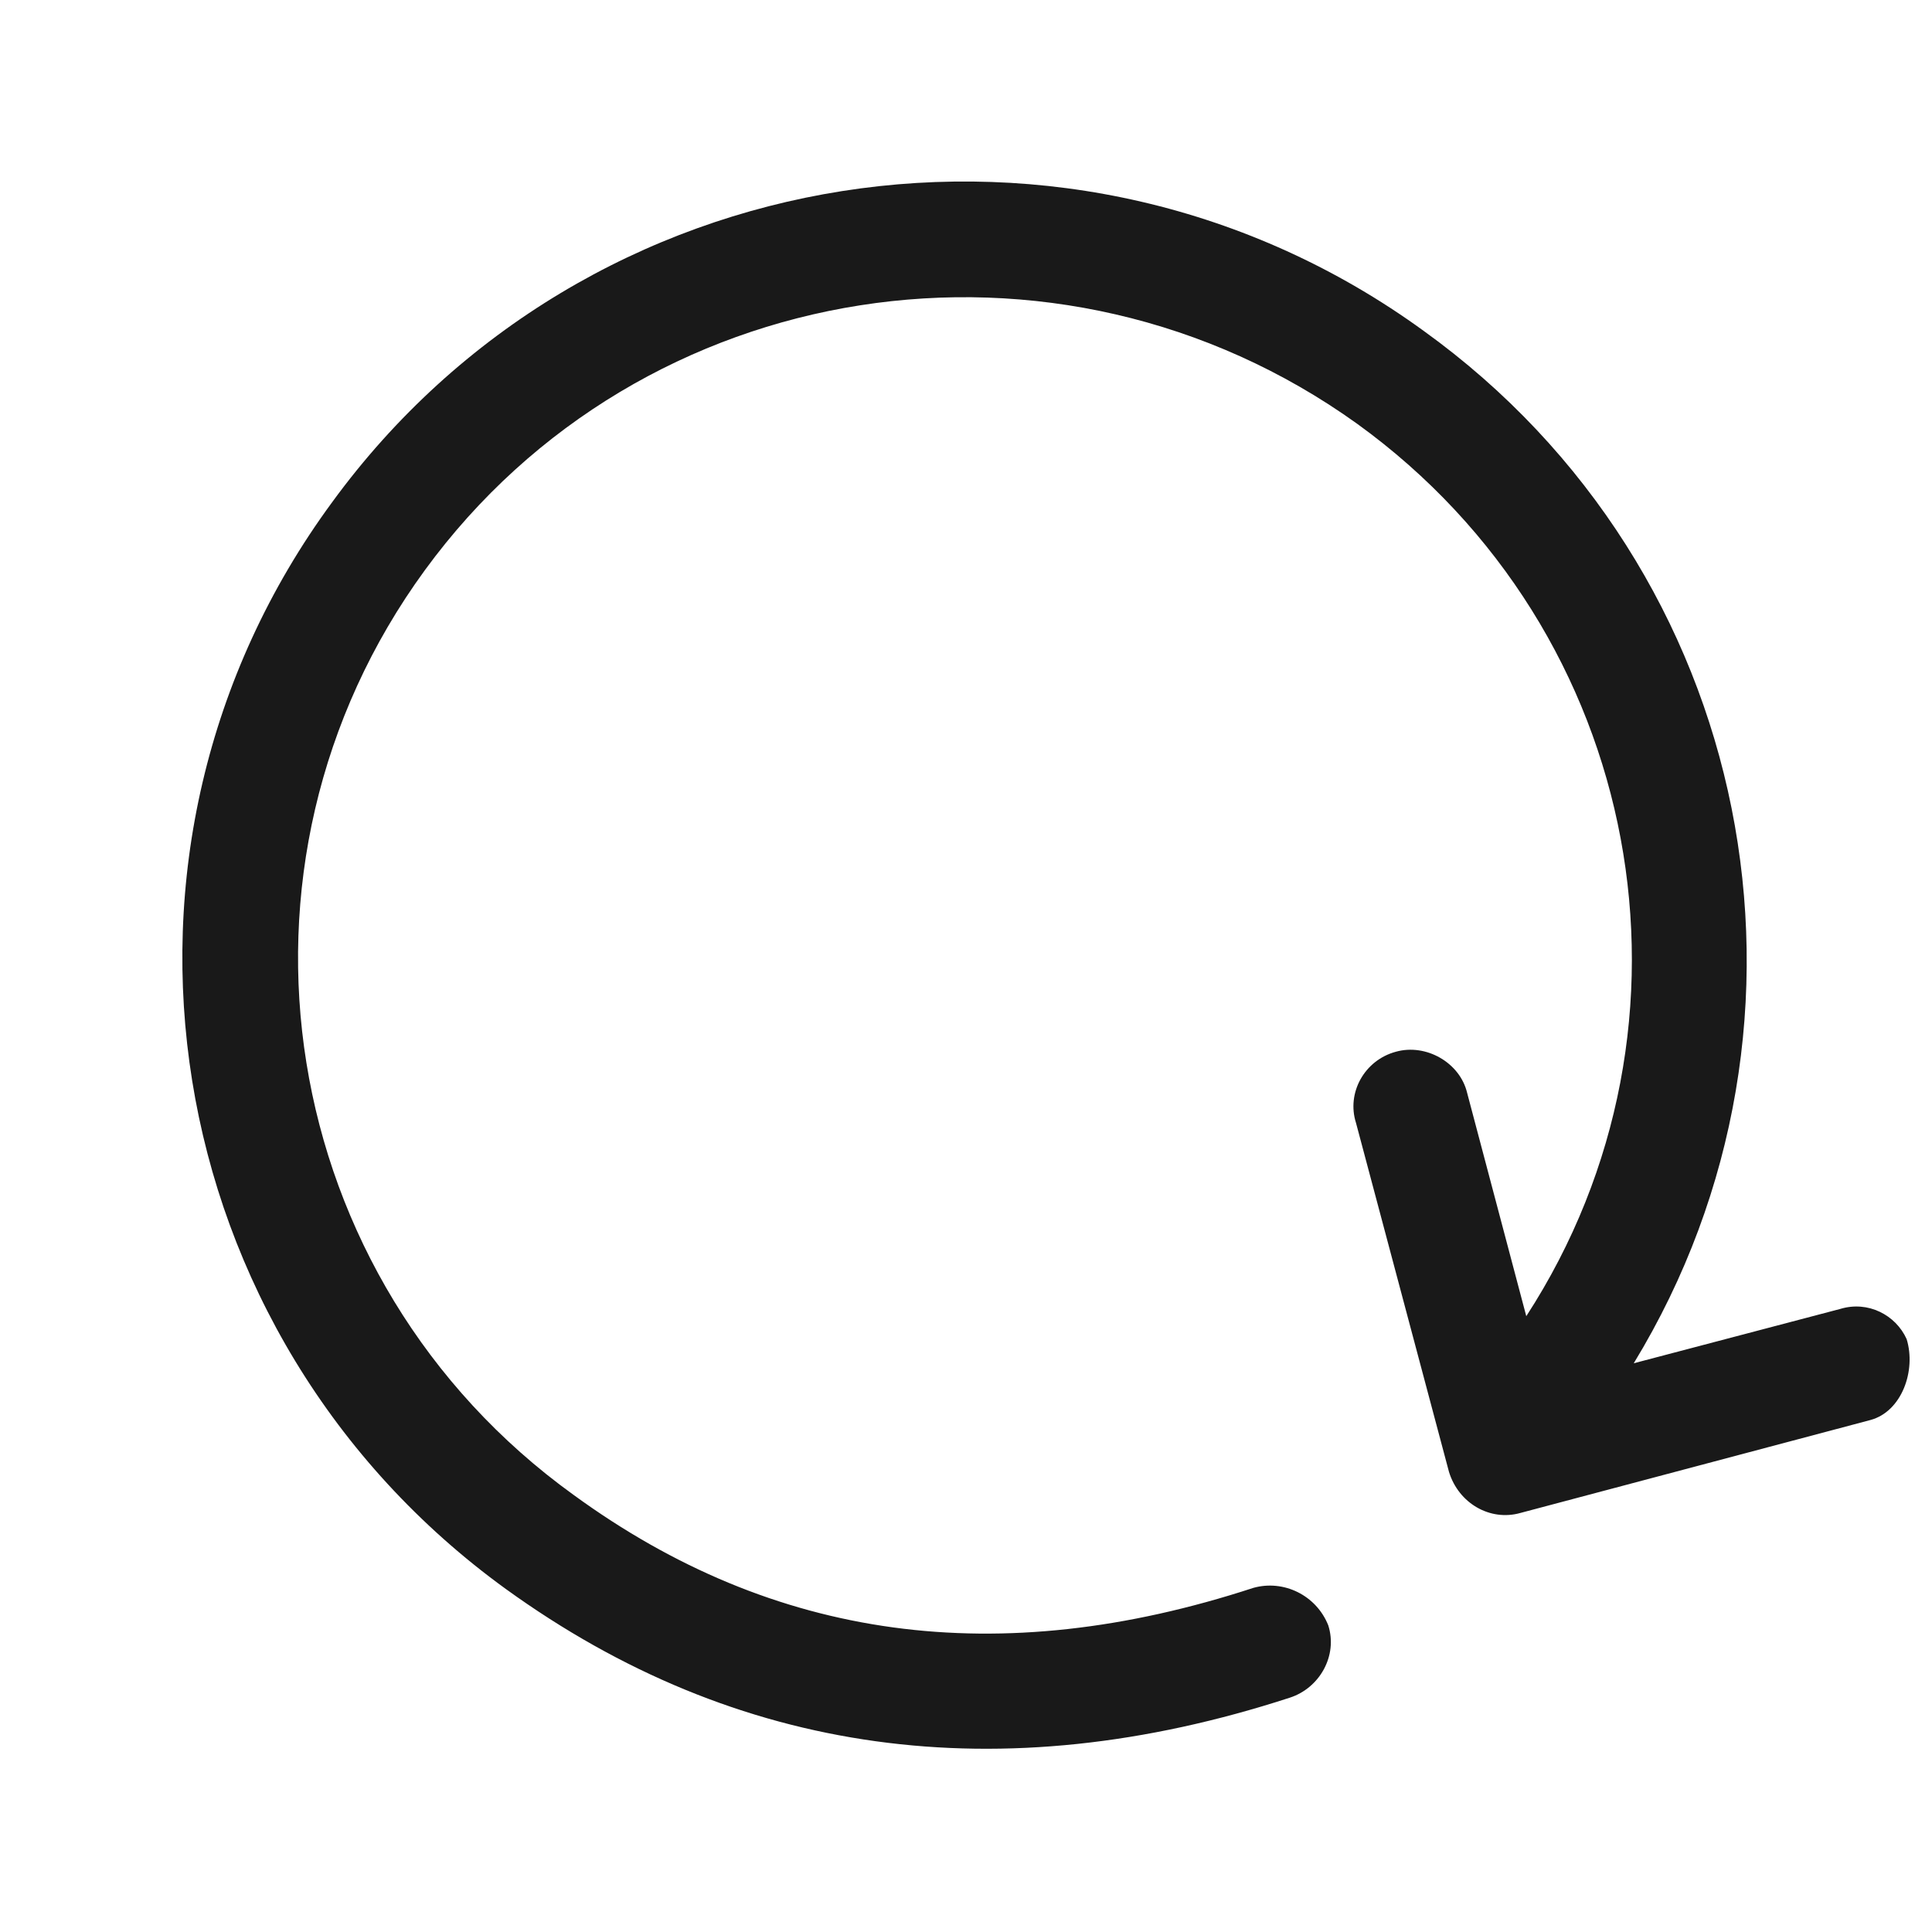
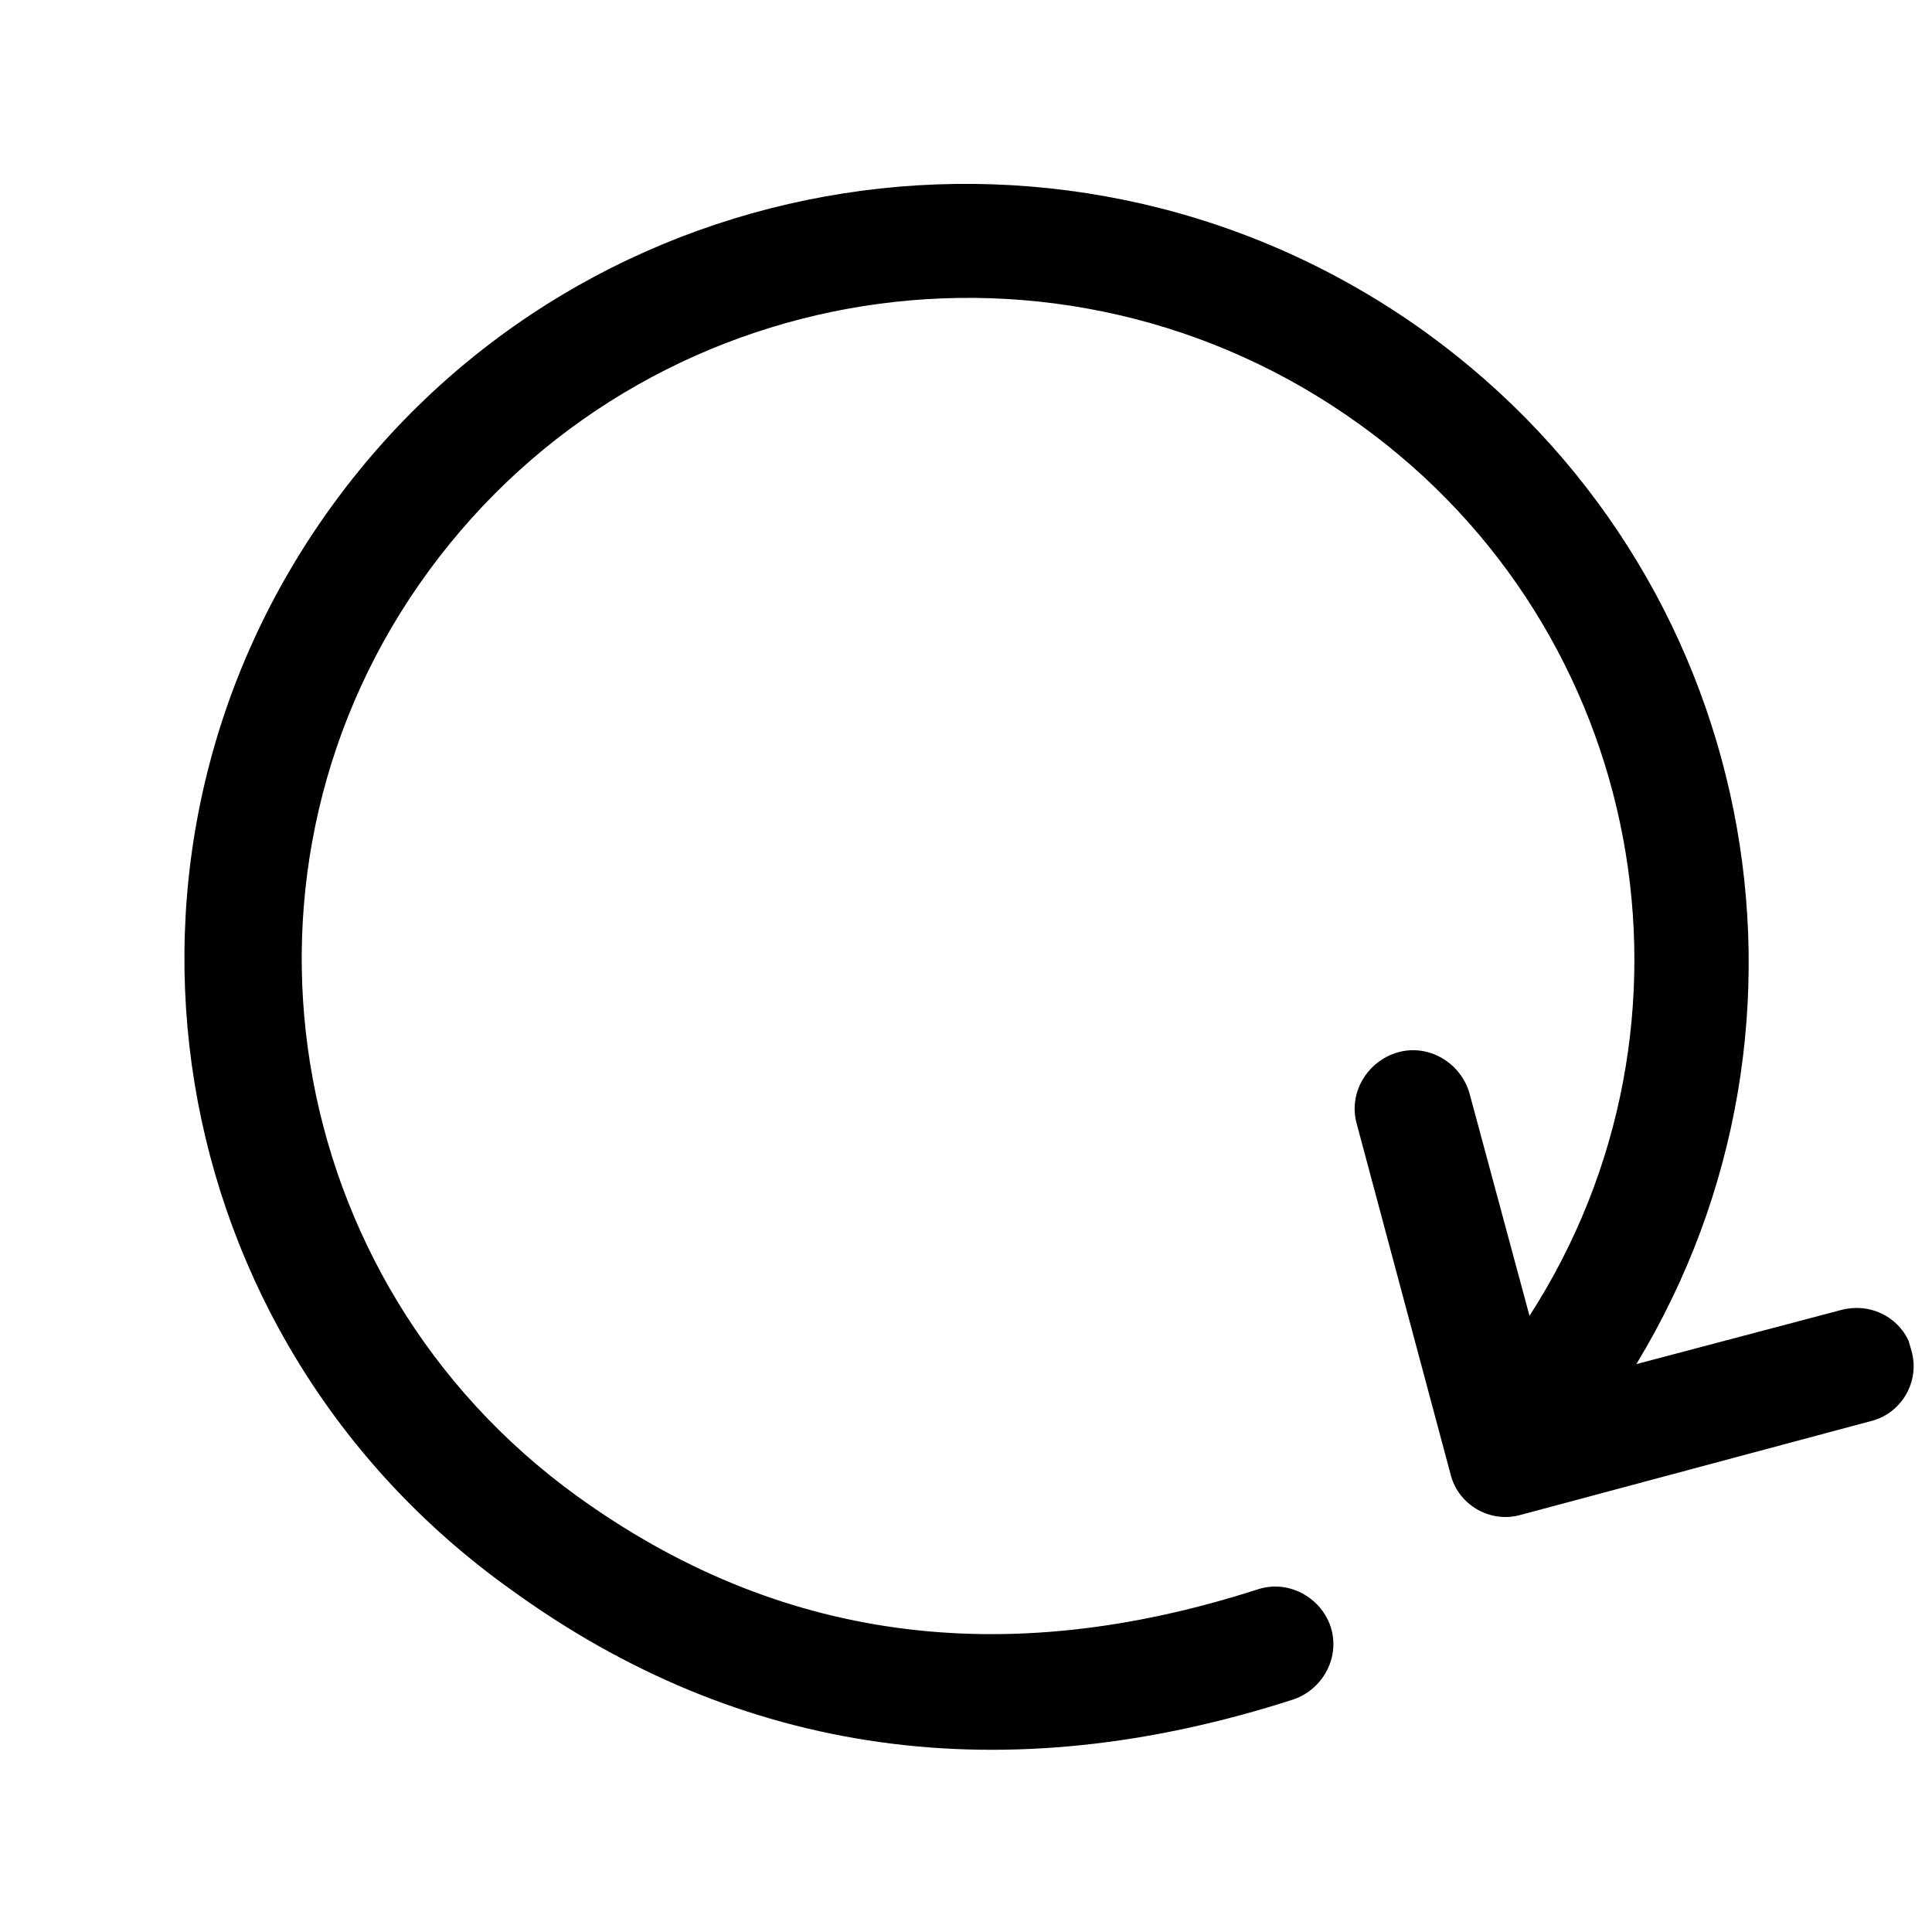
- <svg xmlns="http://www.w3.org/2000/svg" width="16" height="16" viewBox="0 0 16 16" fill="none">
-   <defs />
-   <mask id="mask413_10001" mask-type="alpha" maskUnits="userSpaceOnUse" x="0" y="0" width="16" height="16">
-     <rect id="刷新-refresh" width="16" height="16" fill="#000000" fill-opacity="1" />
-   </mask>
-   <g mask="url(#mask413_10001)">
-     <path id="形状结合" d="M11.79 2.74C14.54 4.72 15.26 8.45 13.53 11.29L15.24 10.84C15.47 10.77 15.7 10.89 15.79 11.09C15.87 11.35 15.75 11.69 15.49 11.76L12.59 12.53C12.34 12.6 12.08 12.45 12 12.19L11.23 9.3C11.15 9.05 11.3 8.78 11.56 8.71C11.81 8.64 12.09 8.8 12.15 9.05L12.64 10.9C14.21 8.48 13.62 5.23 11.24 3.51C8.76 1.73 5.31 2.27 3.52 4.72C1.73 7.17 2.28 10.6 4.75 12.38C6.41 13.59 8.27 13.84 10.38 13.15C10.63 13.08 10.9 13.21 11 13.46C11.08 13.71 10.93 13.98 10.68 14.06C8.28 14.84 6.1 14.54 4.19 13.16C1.29 11.06 0.64 7.03 2.75 4.16C4.85 1.28 8.9 0.64 11.79 2.74Z" fill="#191919" fill-opacity="1" fill-rule="nonzero" />
-   </g>
+ <svg xmlns="http://www.w3.org/2000/svg" version="1.1" id="图层_1" x="0px" y="0px" viewBox="0 0 132 132" style="enable-background:new 0 0 132 132;" xml:space="preserve">
+   <style type="text/css">
+ 	.st0{fill:none;}
+ 	.st1{fill:currentColor;}
+ </style>
+   <rect id="size" class="st0" width="132" height="132" />
+   <path id="形状结合" class="st1" d="M97.4,22.7c22.7,16.4,28.6,47.1,14.4,70.5l14-3.7c1.9-0.5,3.8,0.4,4.6,2.1l0.2,0.7  c0.6,2.1-0.7,4.3-2.8,4.8l-23.9,6.4c-2.1,0.6-4.3-0.7-4.8-2.8l-6.4-23.9c-0.6-2.1,0.7-4.3,2.8-4.9c2.1-0.6,4.3,0.7,4.9,2.8l4.1,15.2  c12.9-20,8-46.8-11.6-60.9c-20.4-14.7-48.8-10.2-63.6,10c-14.8,20.2-10.2,48.5,10.1,63.2c13.7,9.9,29.1,12,46.5,6.4  c2.1-0.7,4.3,0.5,5,2.5c0.7,2.1-0.5,4.3-2.5,5c-19.8,6.4-37.8,3.9-53.5-7.5C10.8,91.4,5.4,58.2,22.8,34.4  C40.1,10.7,73.5,5.5,97.4,22.7z" />
</svg>
